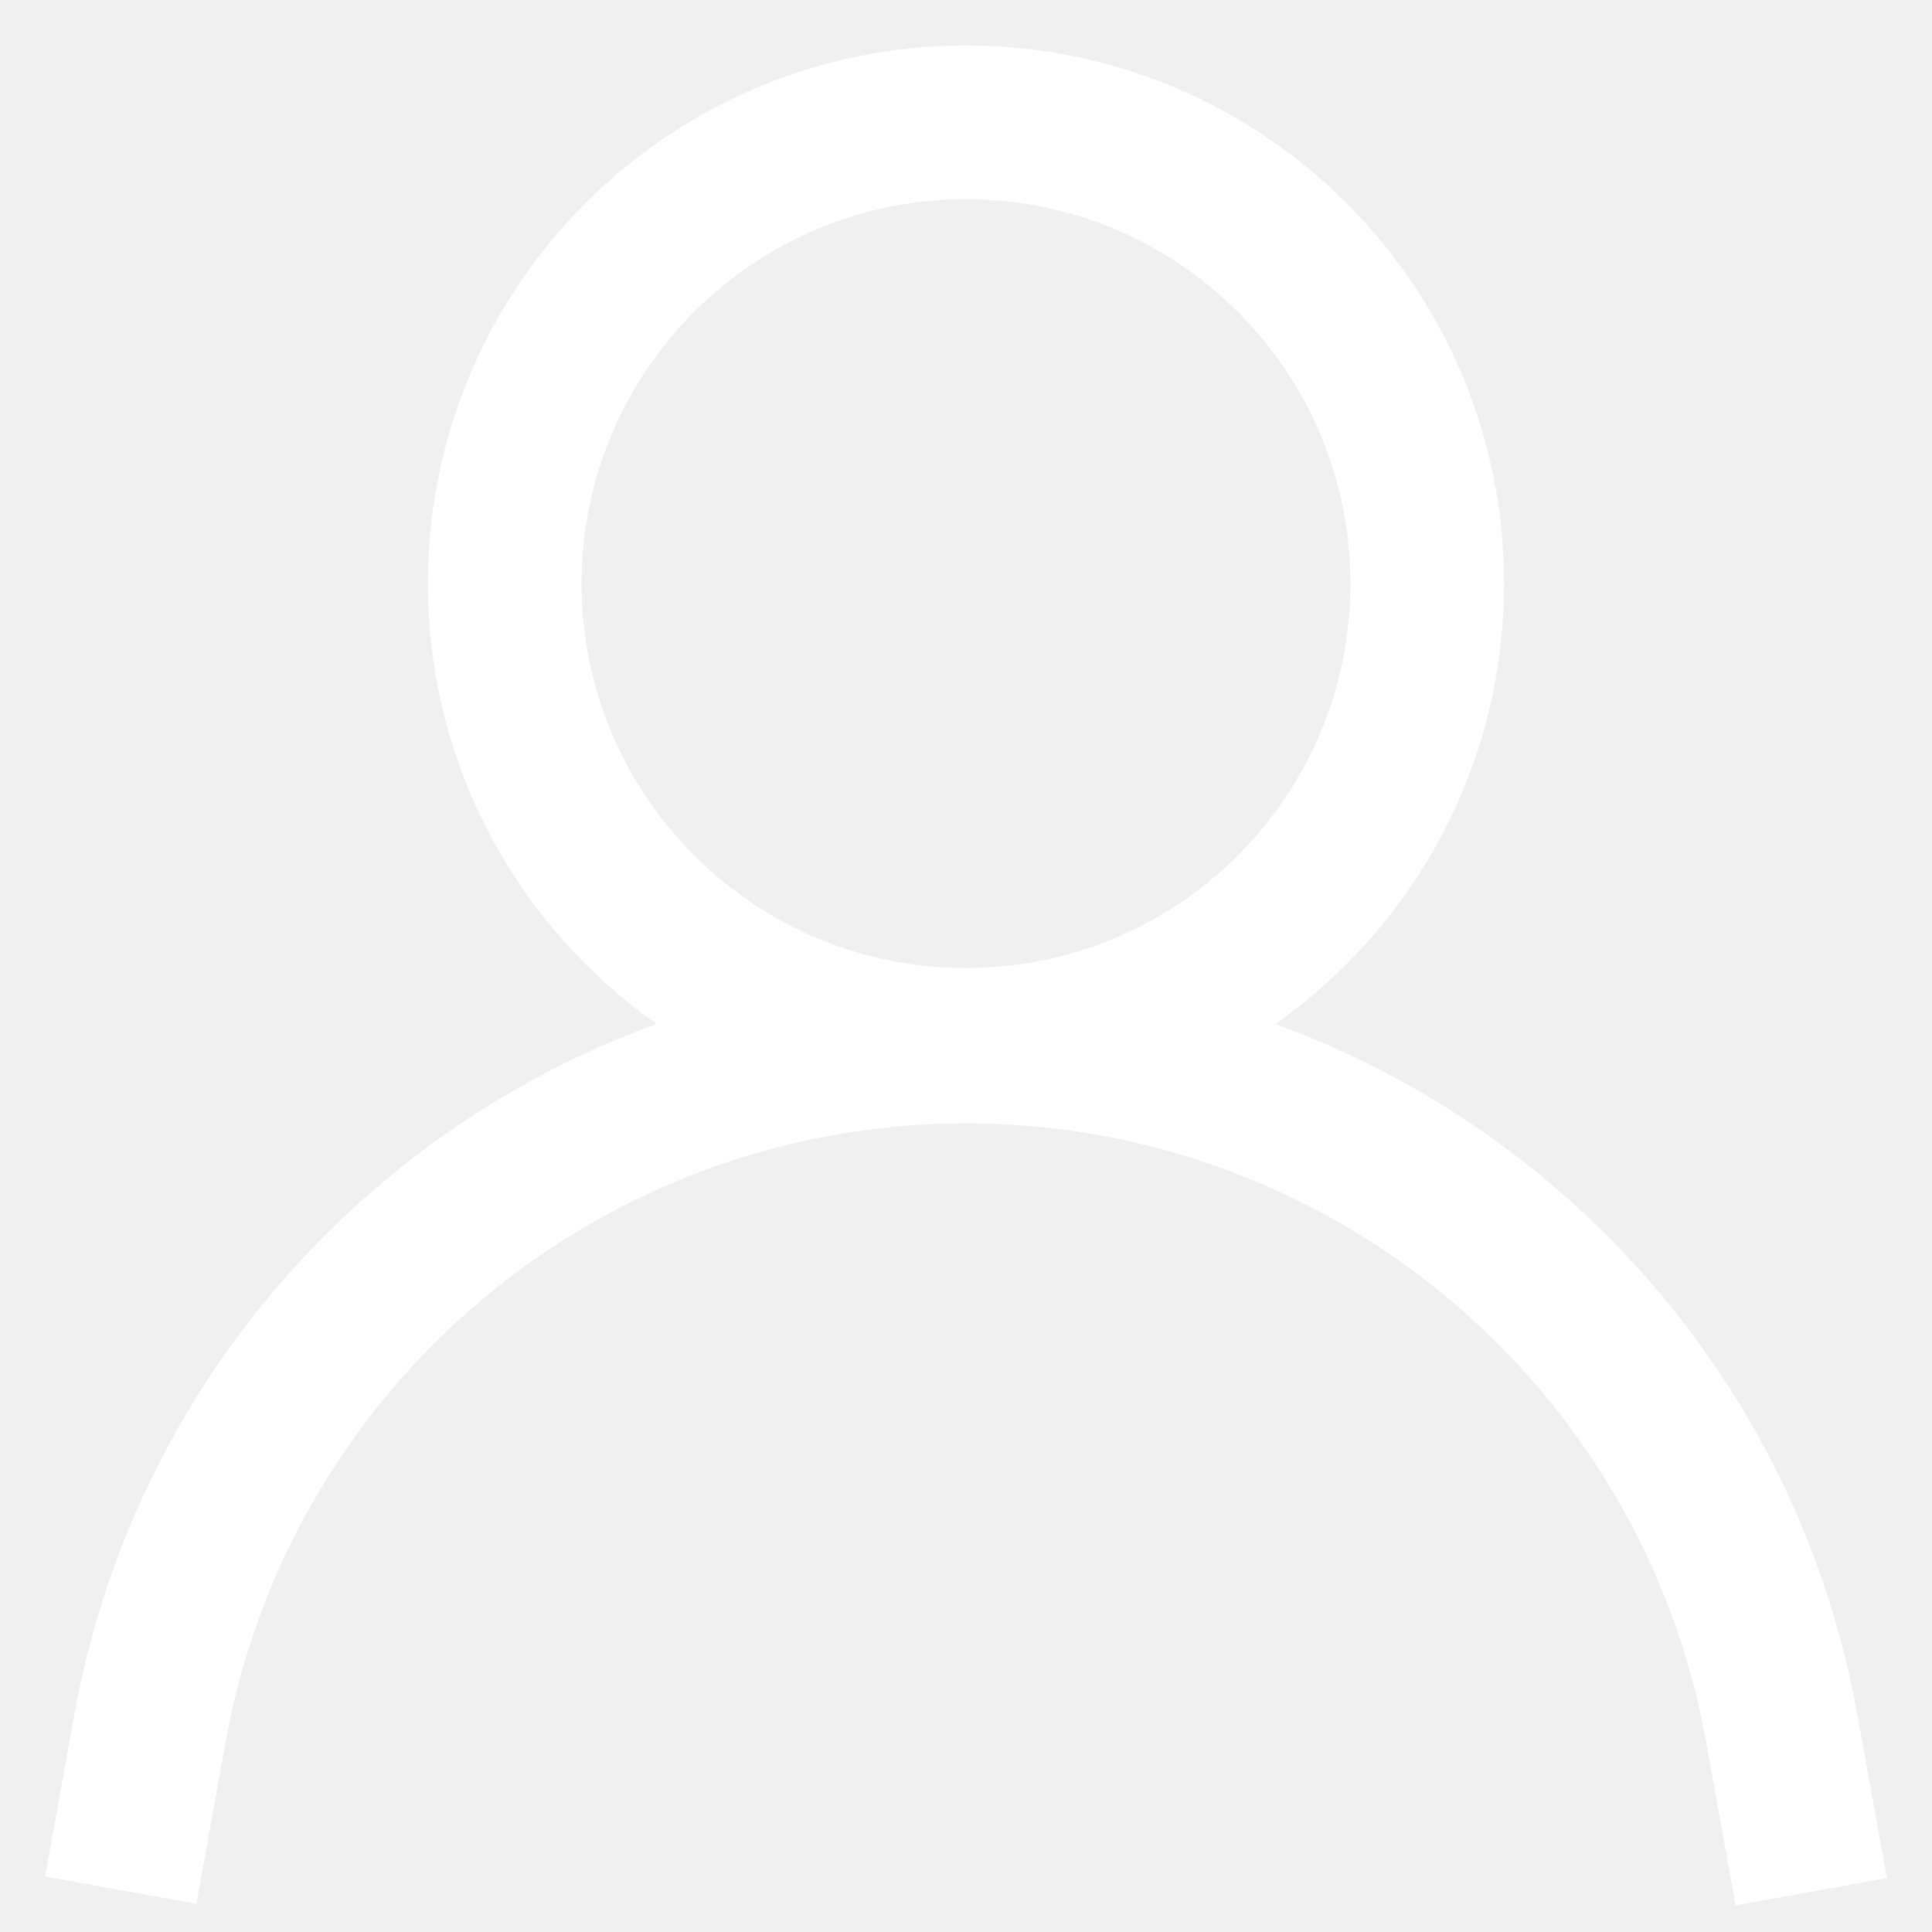
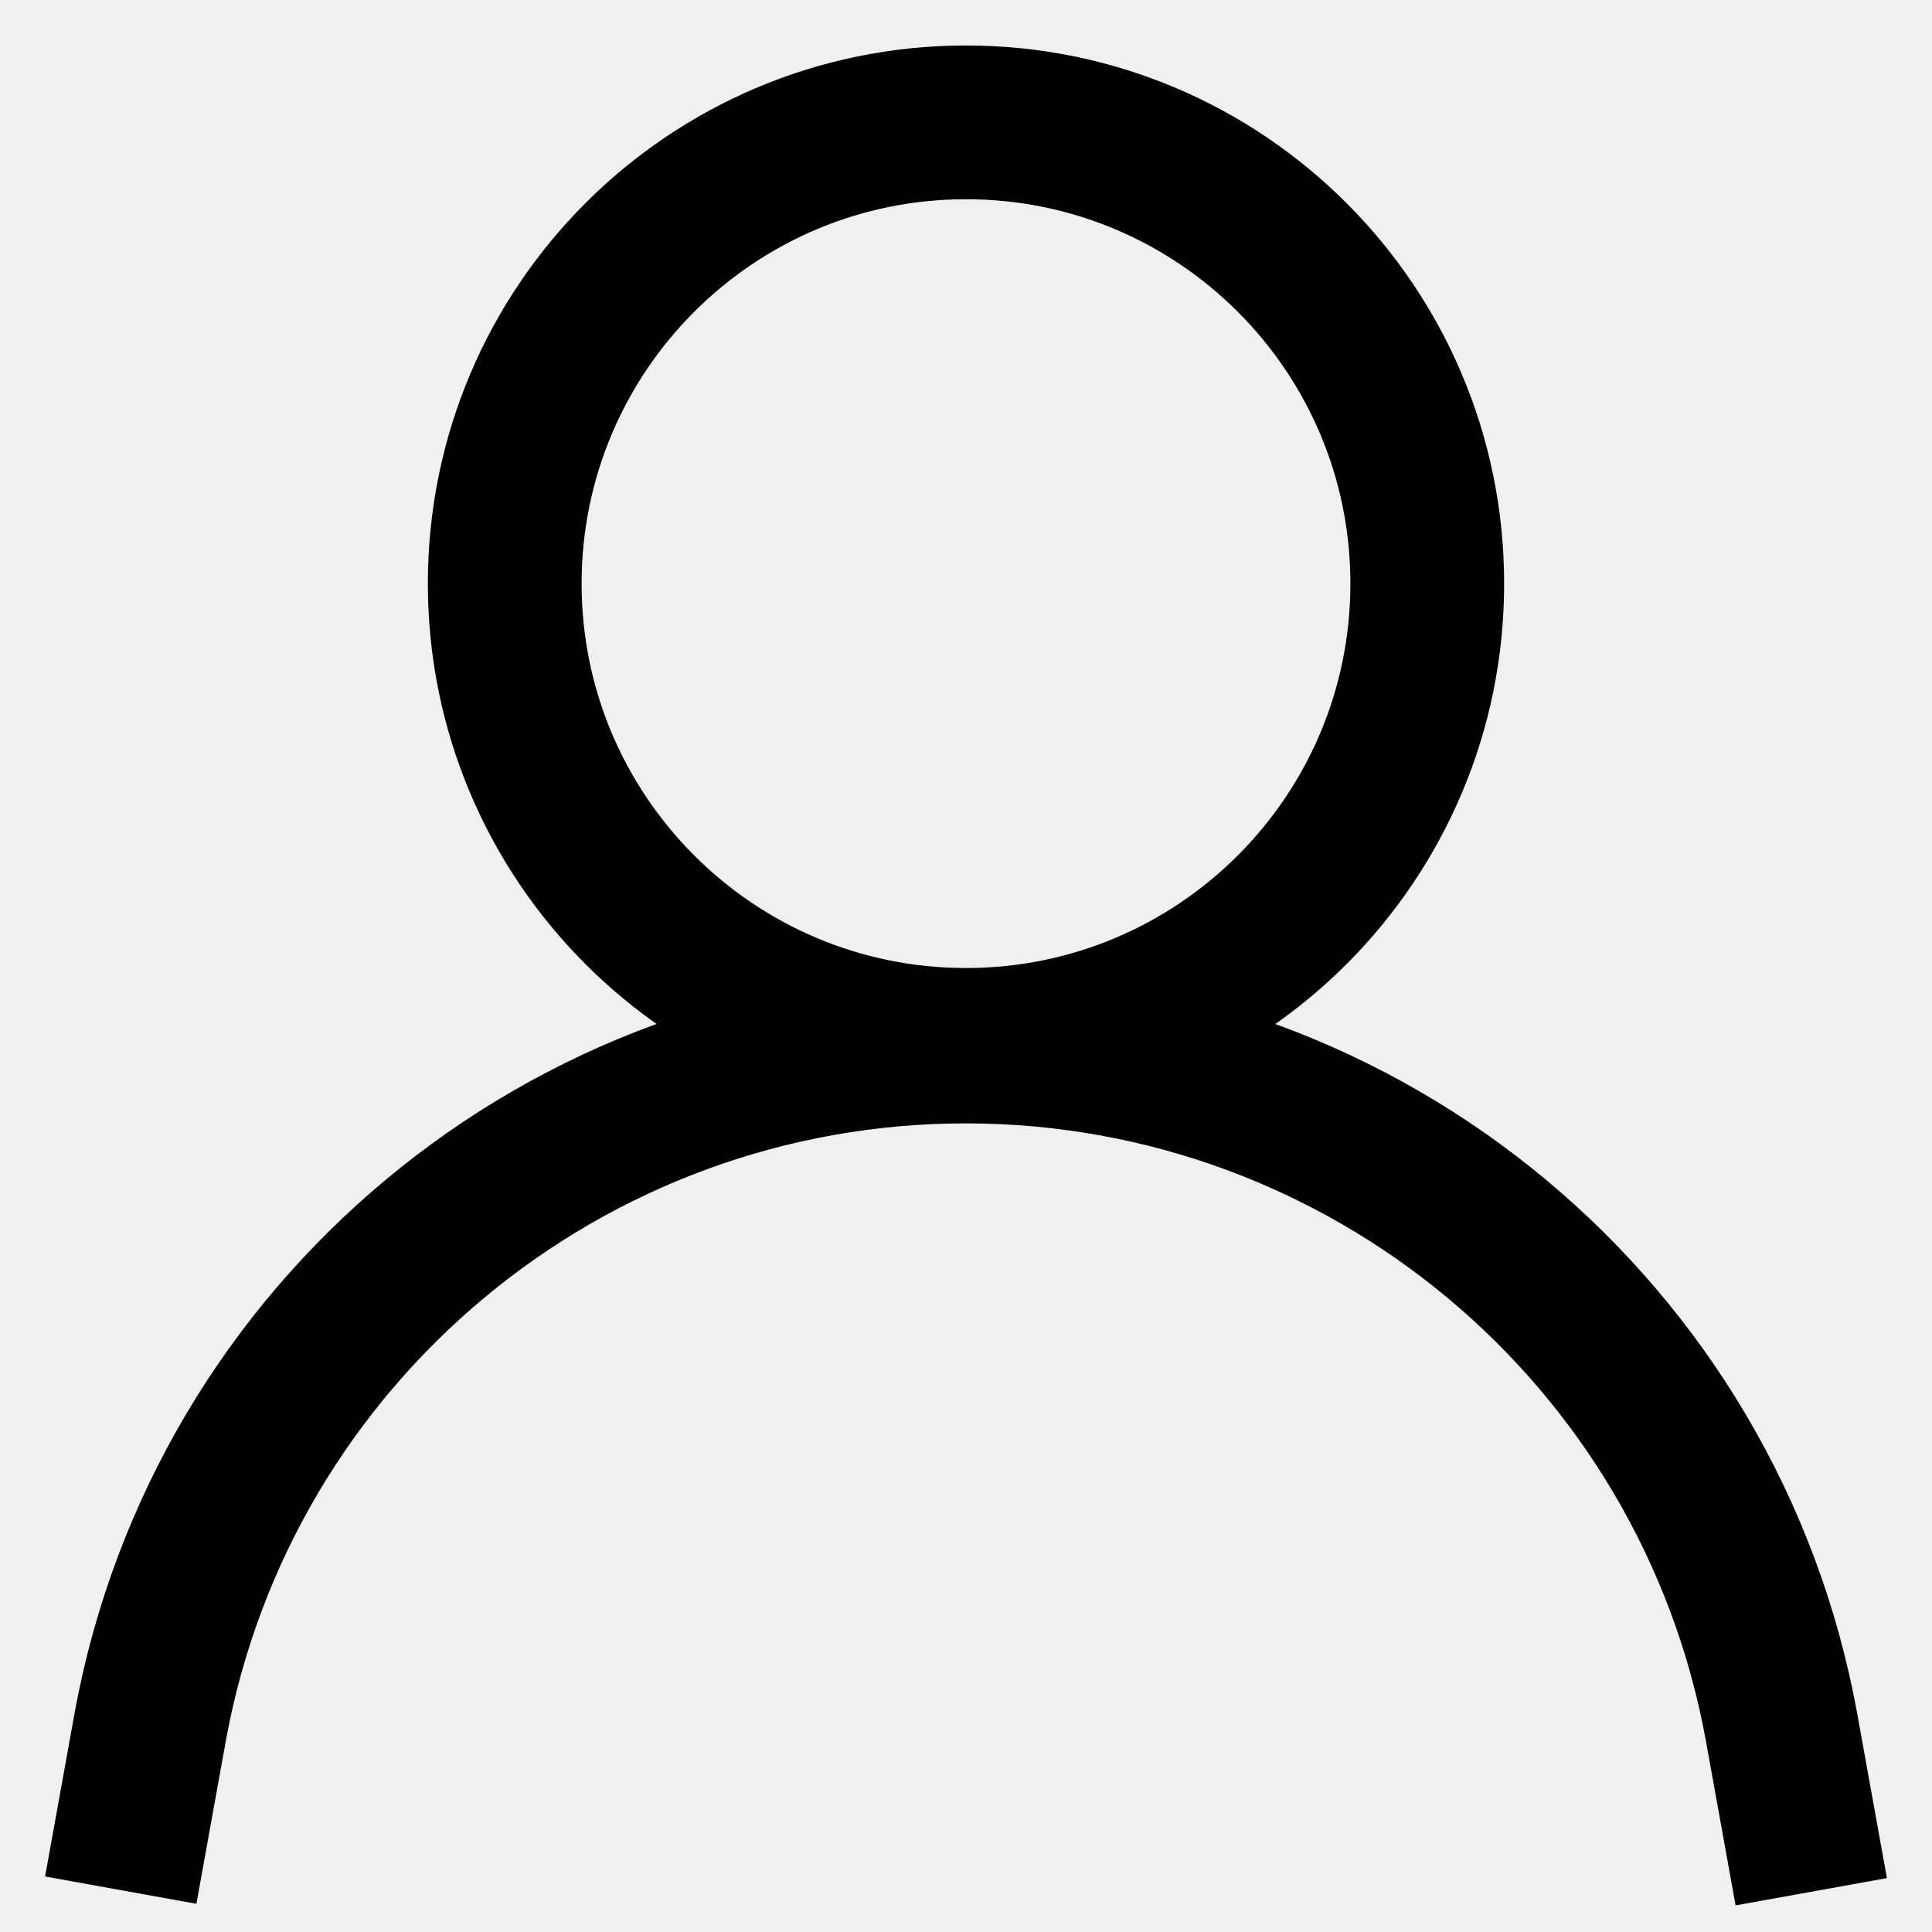
<svg xmlns="http://www.w3.org/2000/svg" width="800px" height="800px" viewBox="0 0 24 24" id="Layer_1" data-name="Layer 1">
  <defs>
-     <style>.cls-1{fill:none;stroke:#fff;stroke-miterlimit:10;stroke-width:1.91px;}</style>
+     <style>.cls-1{fill:none;stroke:#000;stroke-miterlimit:10;stroke-width:1.91px;}</style>
  </defs>
  <circle class="cls-1" cx="12" cy="7.25" r="5.73" />
  <path class="cls-1" d="M1.5,23.48l.37-2.05A10.3,10.3,0,0,1,12,13h0a10.3,10.3,0,0,1,10.13,8.45l.37,2.05" />
</svg>
